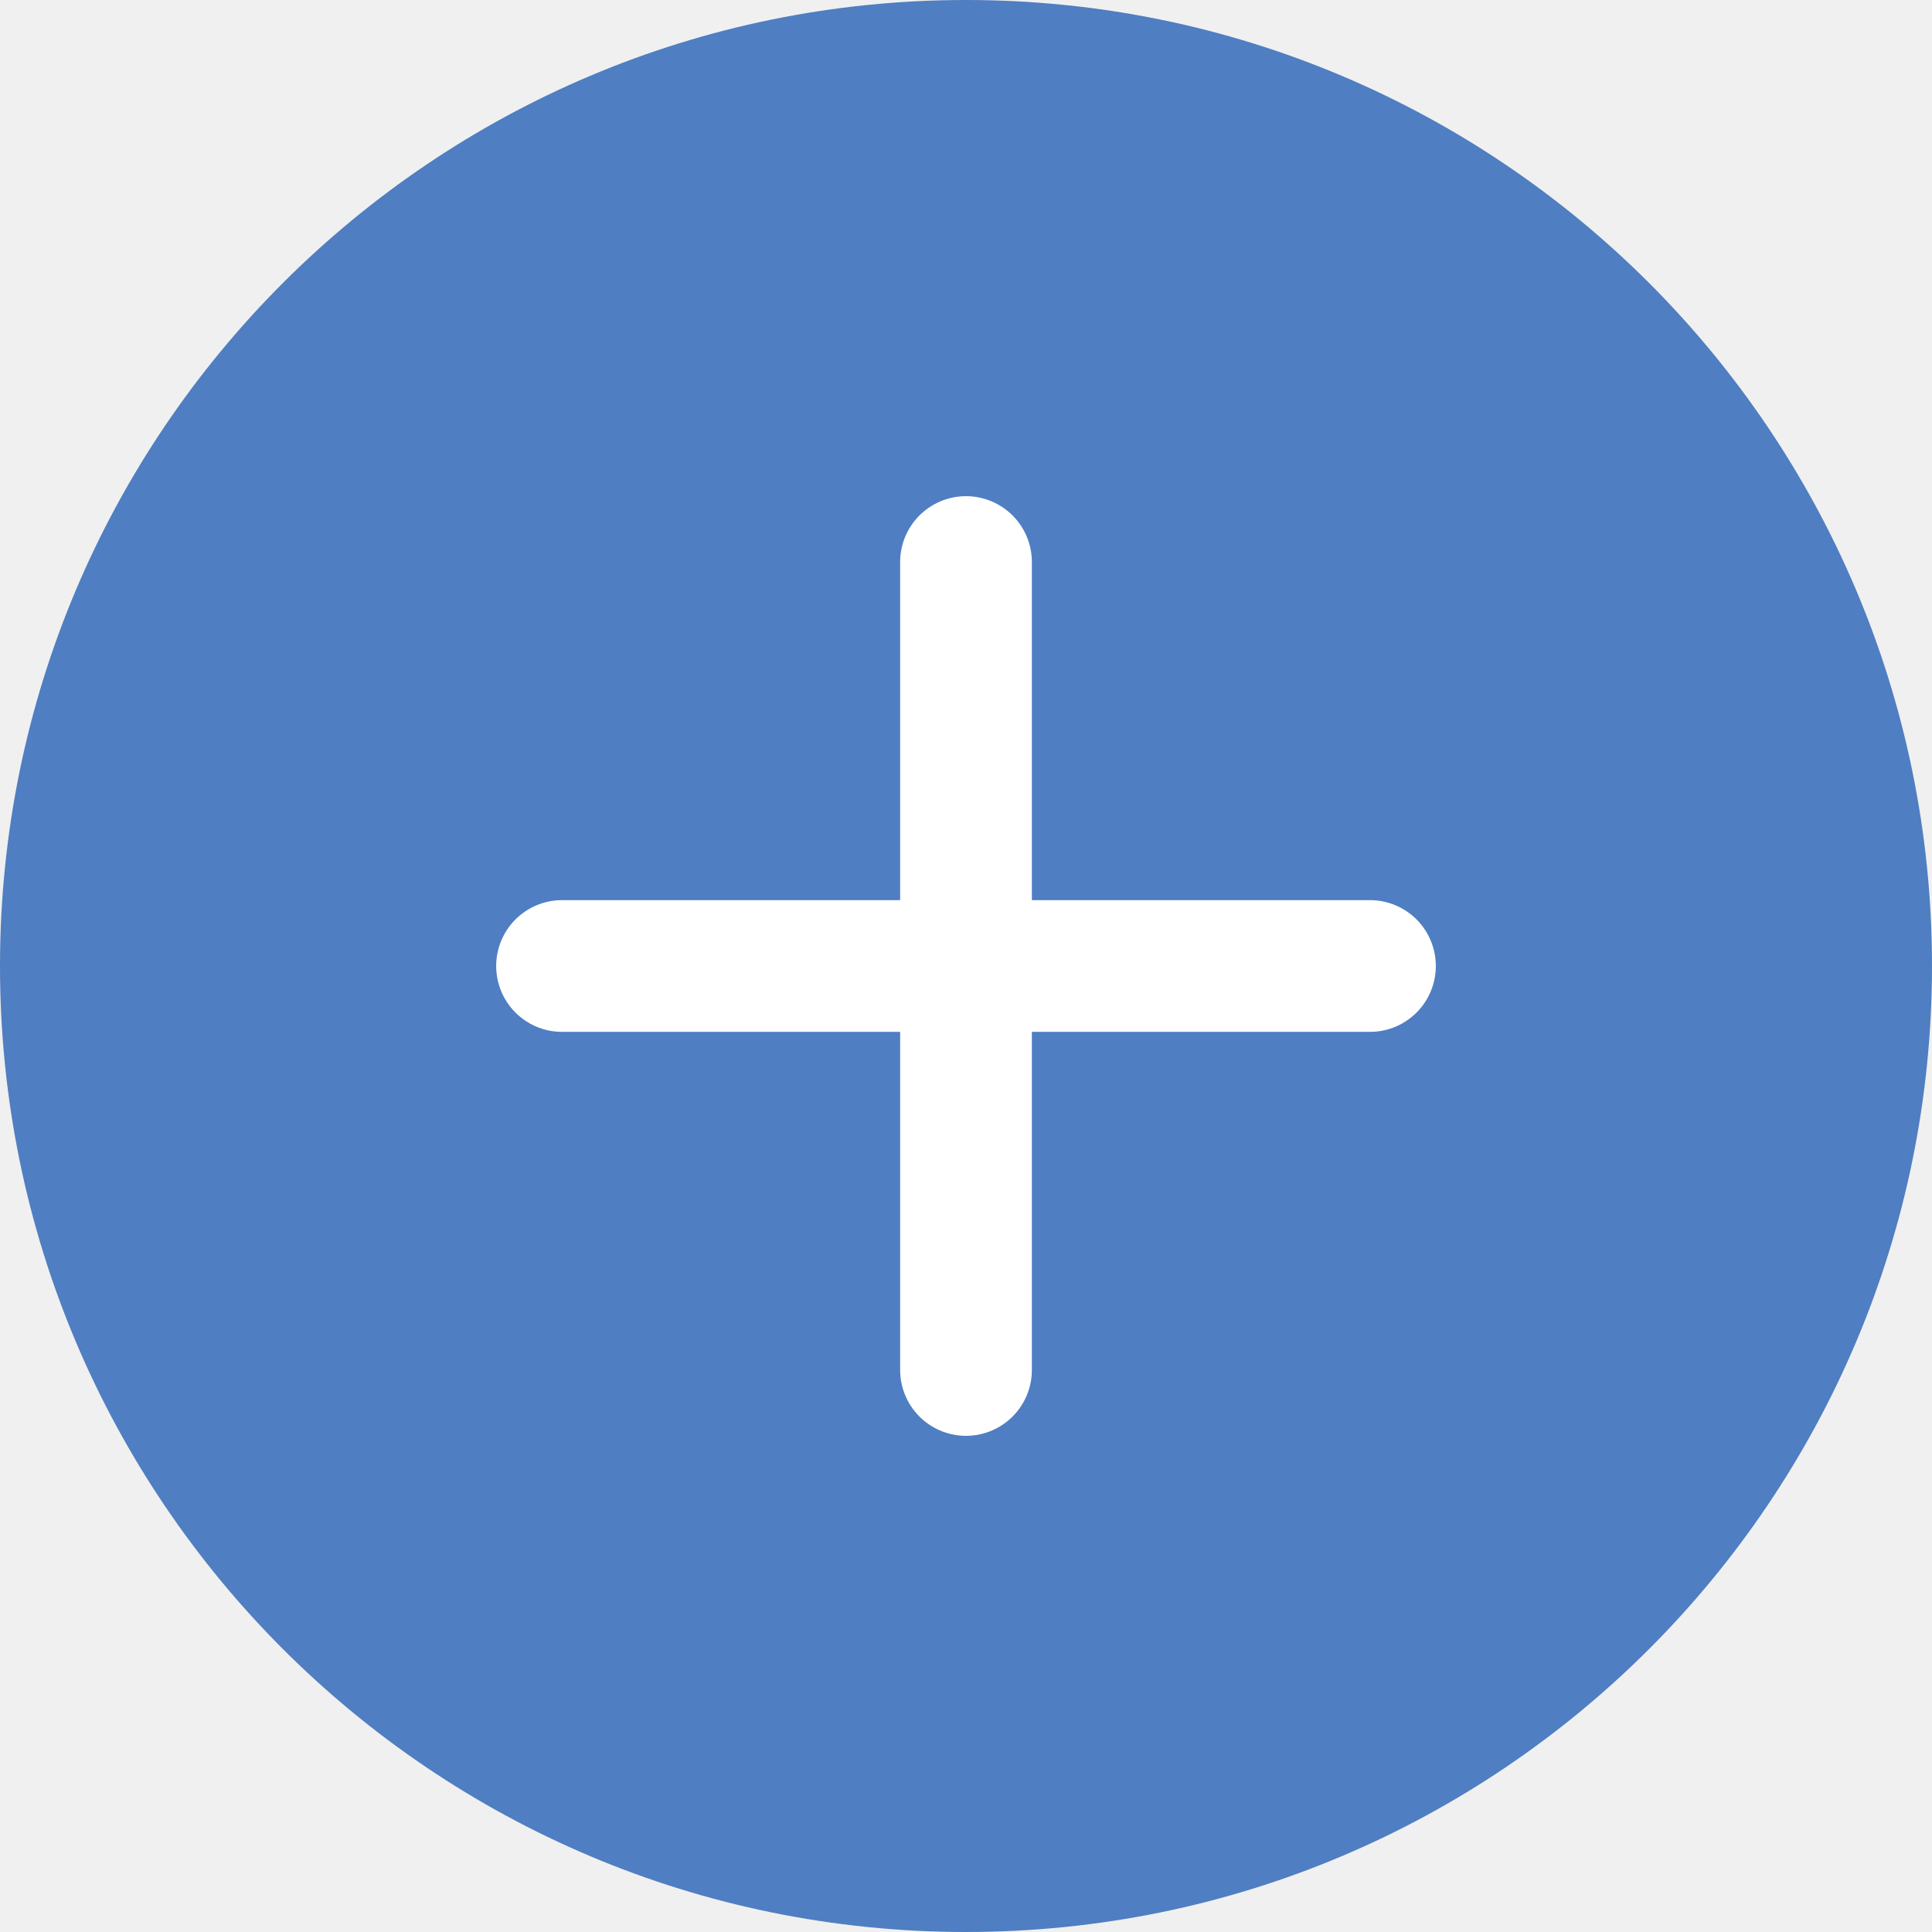
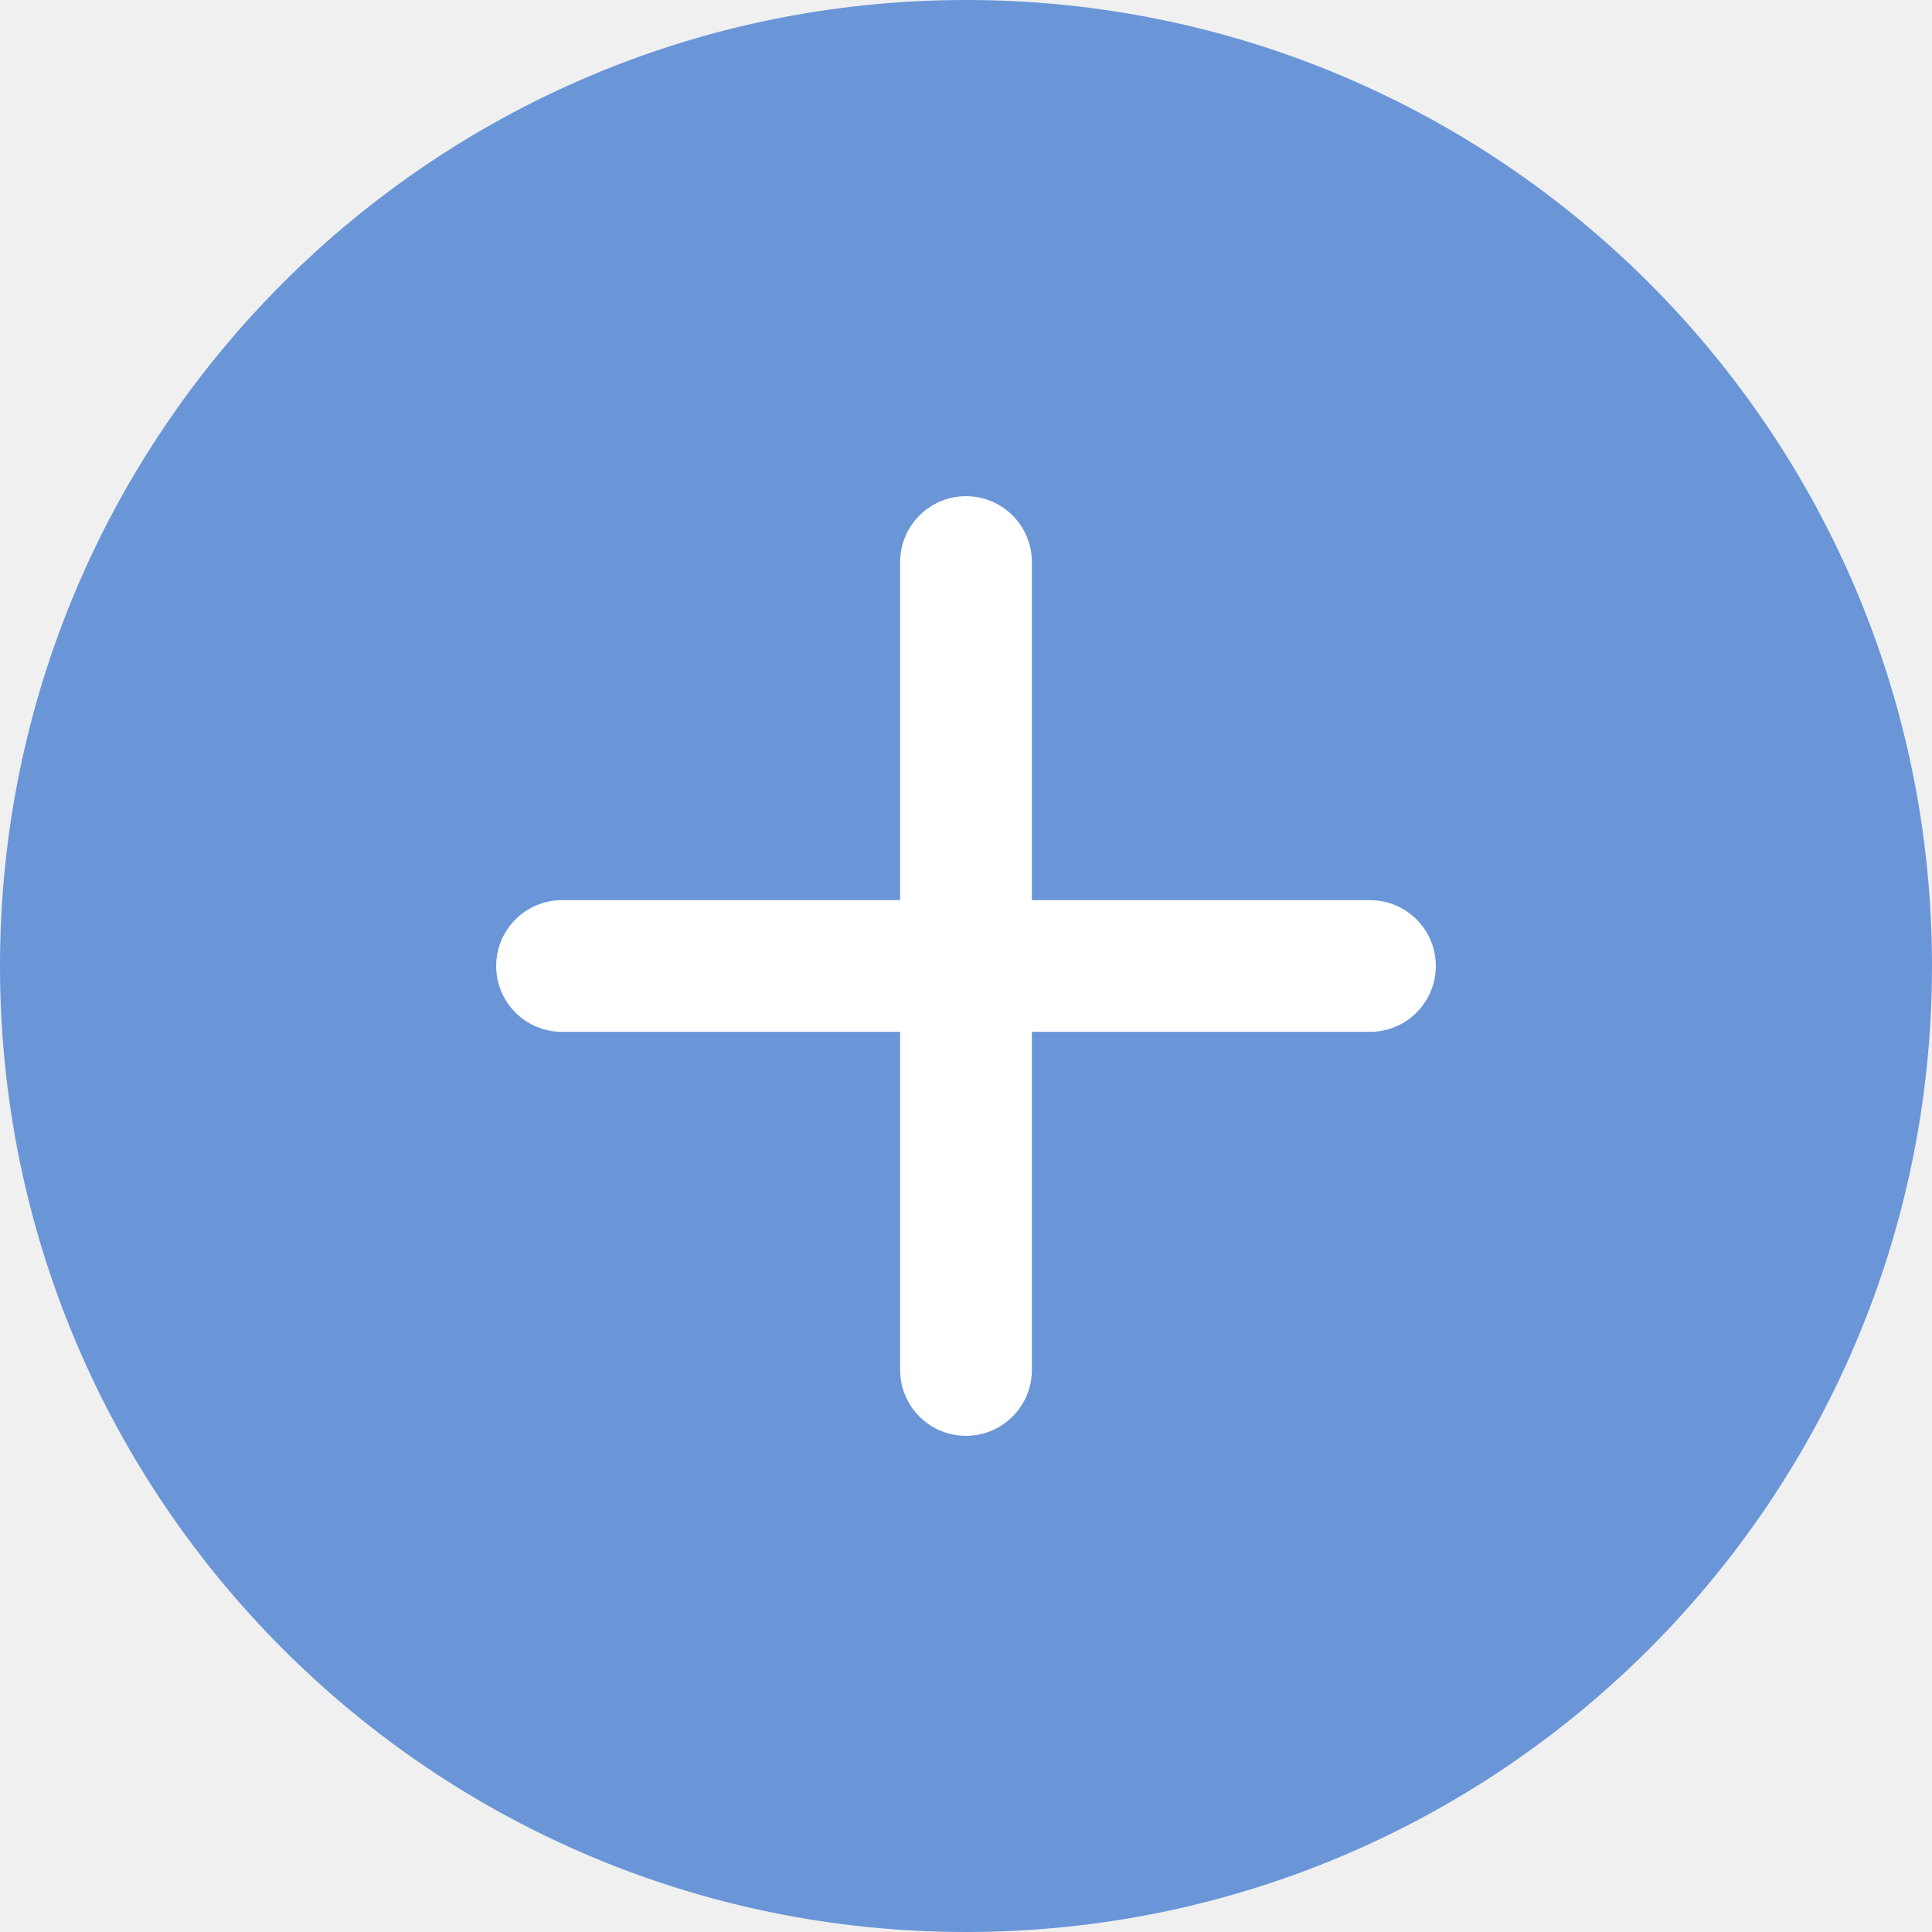
<svg xmlns="http://www.w3.org/2000/svg" width="22" height="22" viewBox="0 0 22 22">
-   <circle cx="11.0" cy="11.0" r="11.0" fill="#4f7ec2ff" />
-   <path d="M11 6.4 L11 15.6" fill="none" stroke="#ffffff" stroke-width="1.5" stroke-linecap="round" />
-   <path d="M6.4 11 L15.6 11" fill="none" stroke="#ffffff" stroke-width="1.5" stroke-linecap="round" />
+   <circle cx="11.0" cy="11.0" r="11.0" fill="#6a96d8ff" />
+   <path d="M11 6.4 L11 15.6" fill="none" stroke="#ffffffff" stroke-width="1.5" stroke-linecap="round" />
+   <path d="M6.4 11 L15.6 11" fill="none" stroke="#ffffffff" stroke-width="1.5" stroke-linecap="round" />
</svg>
